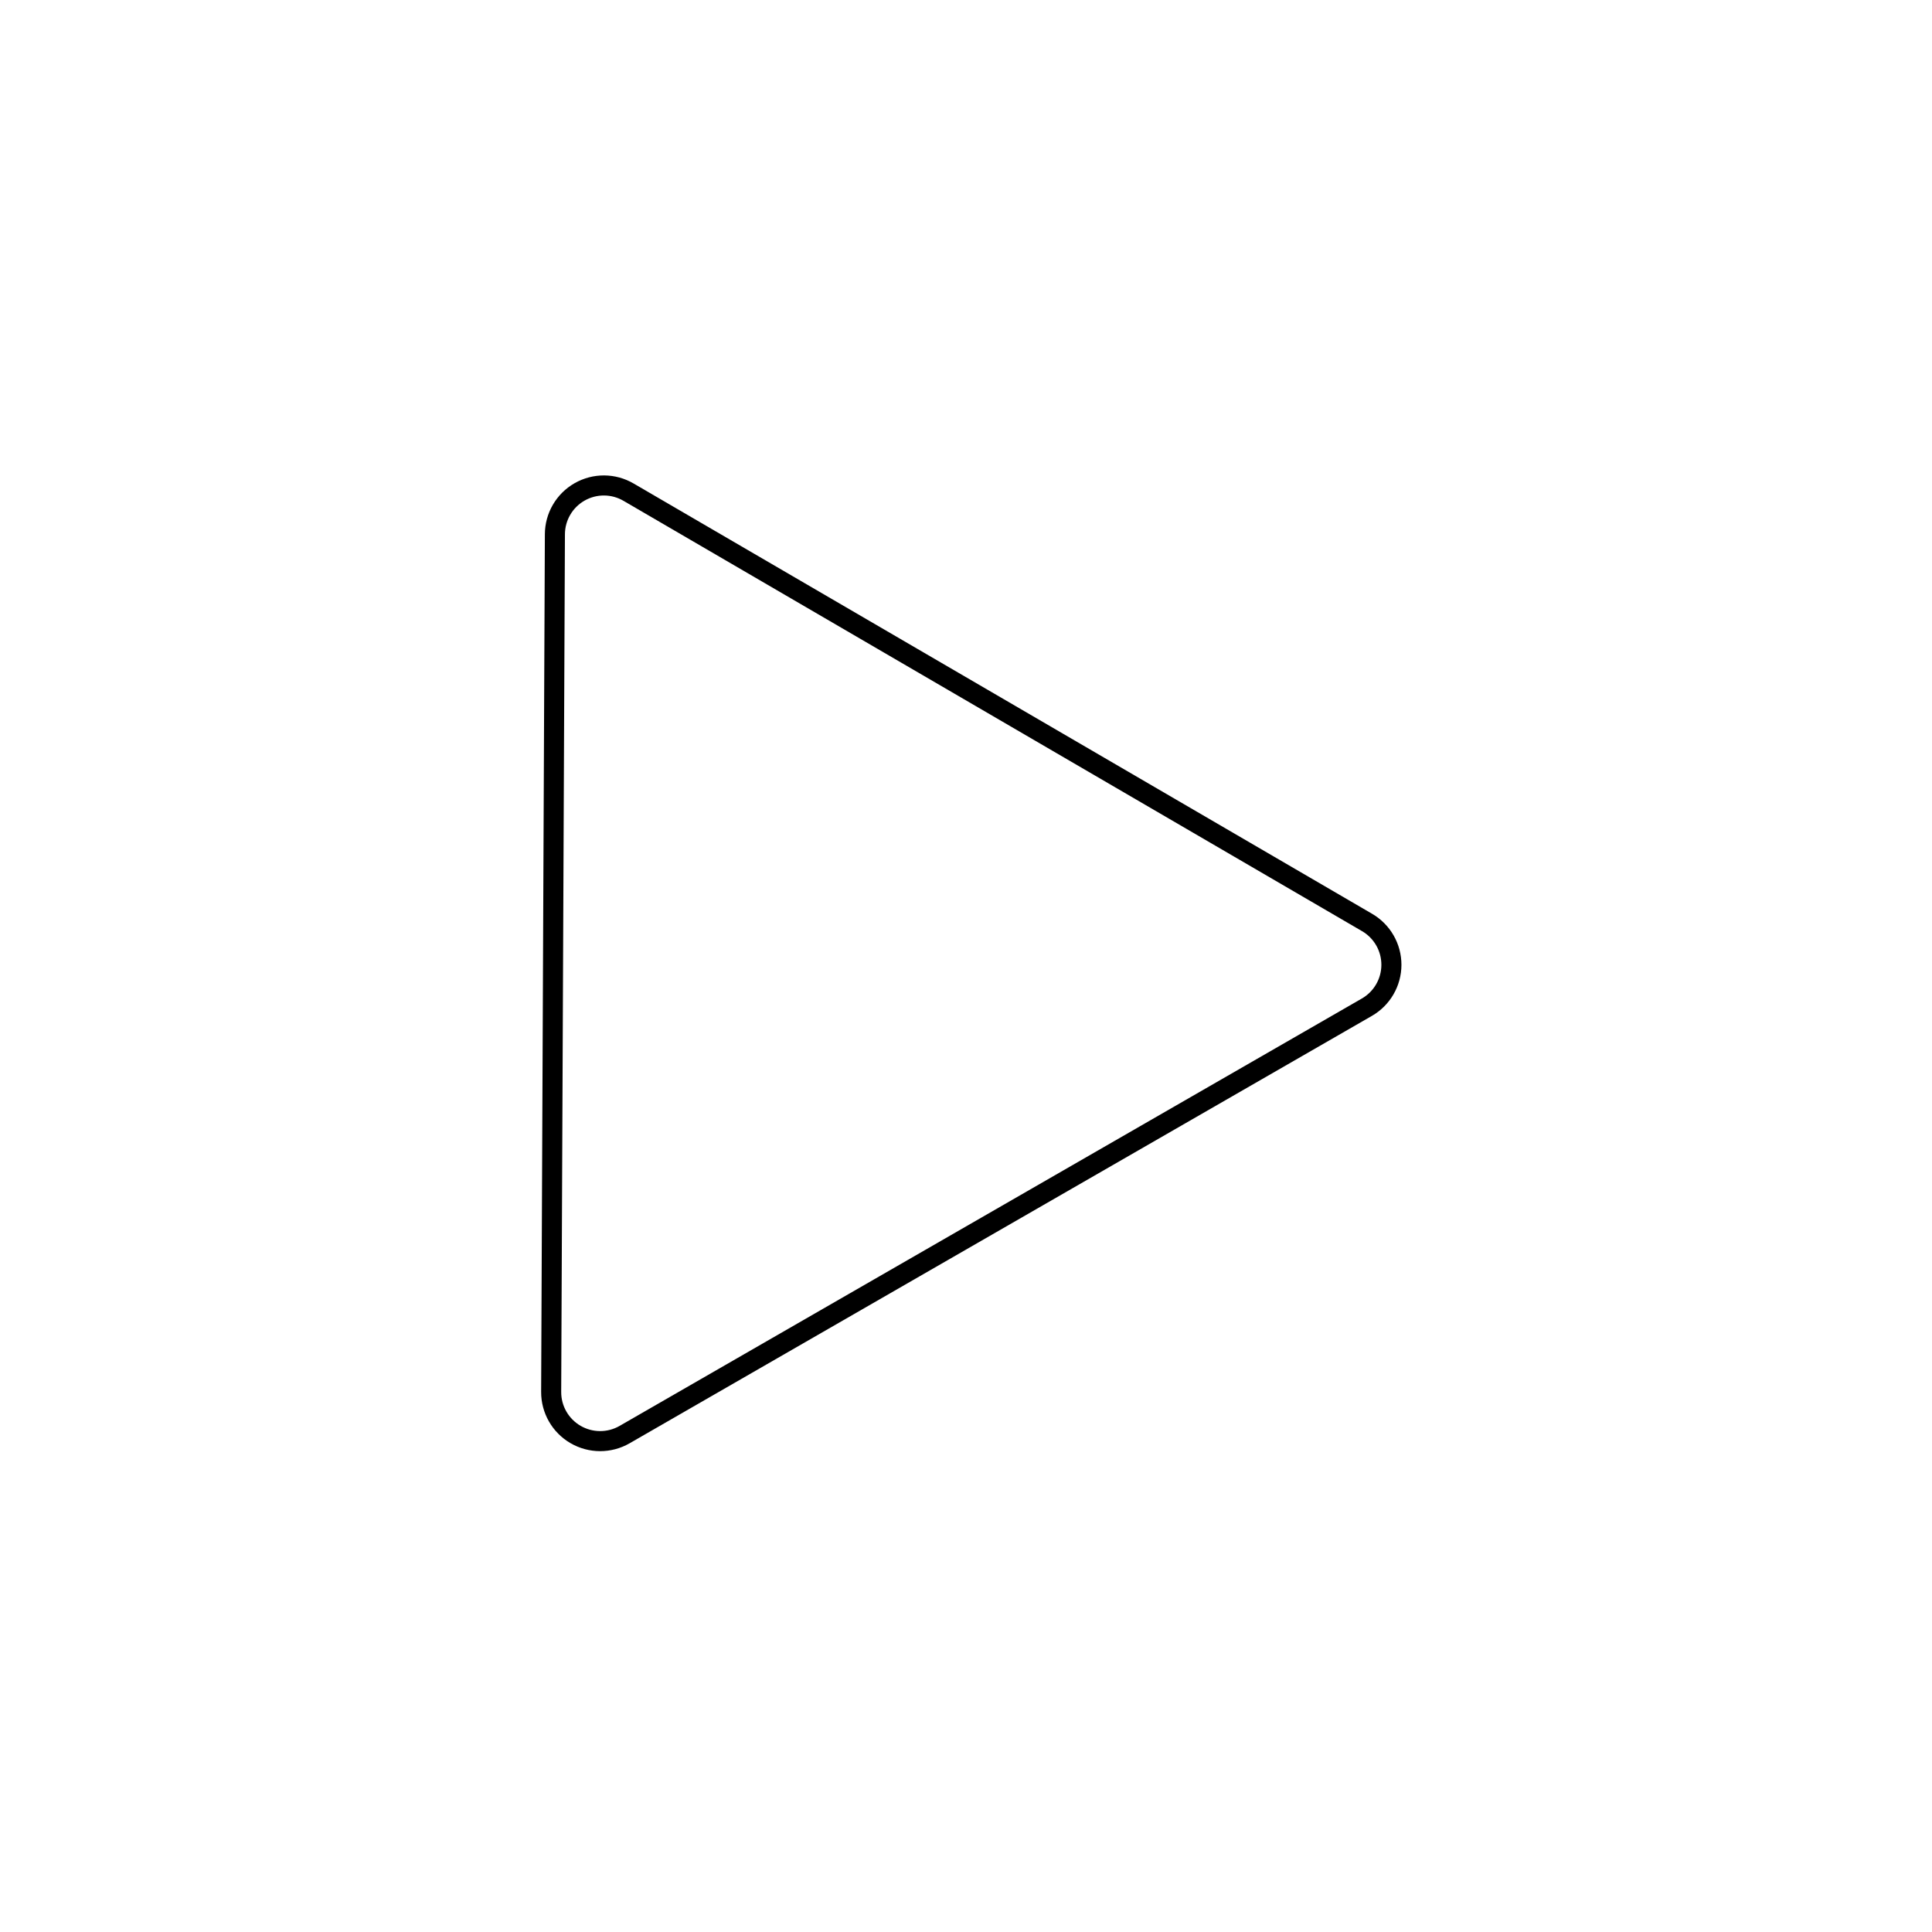
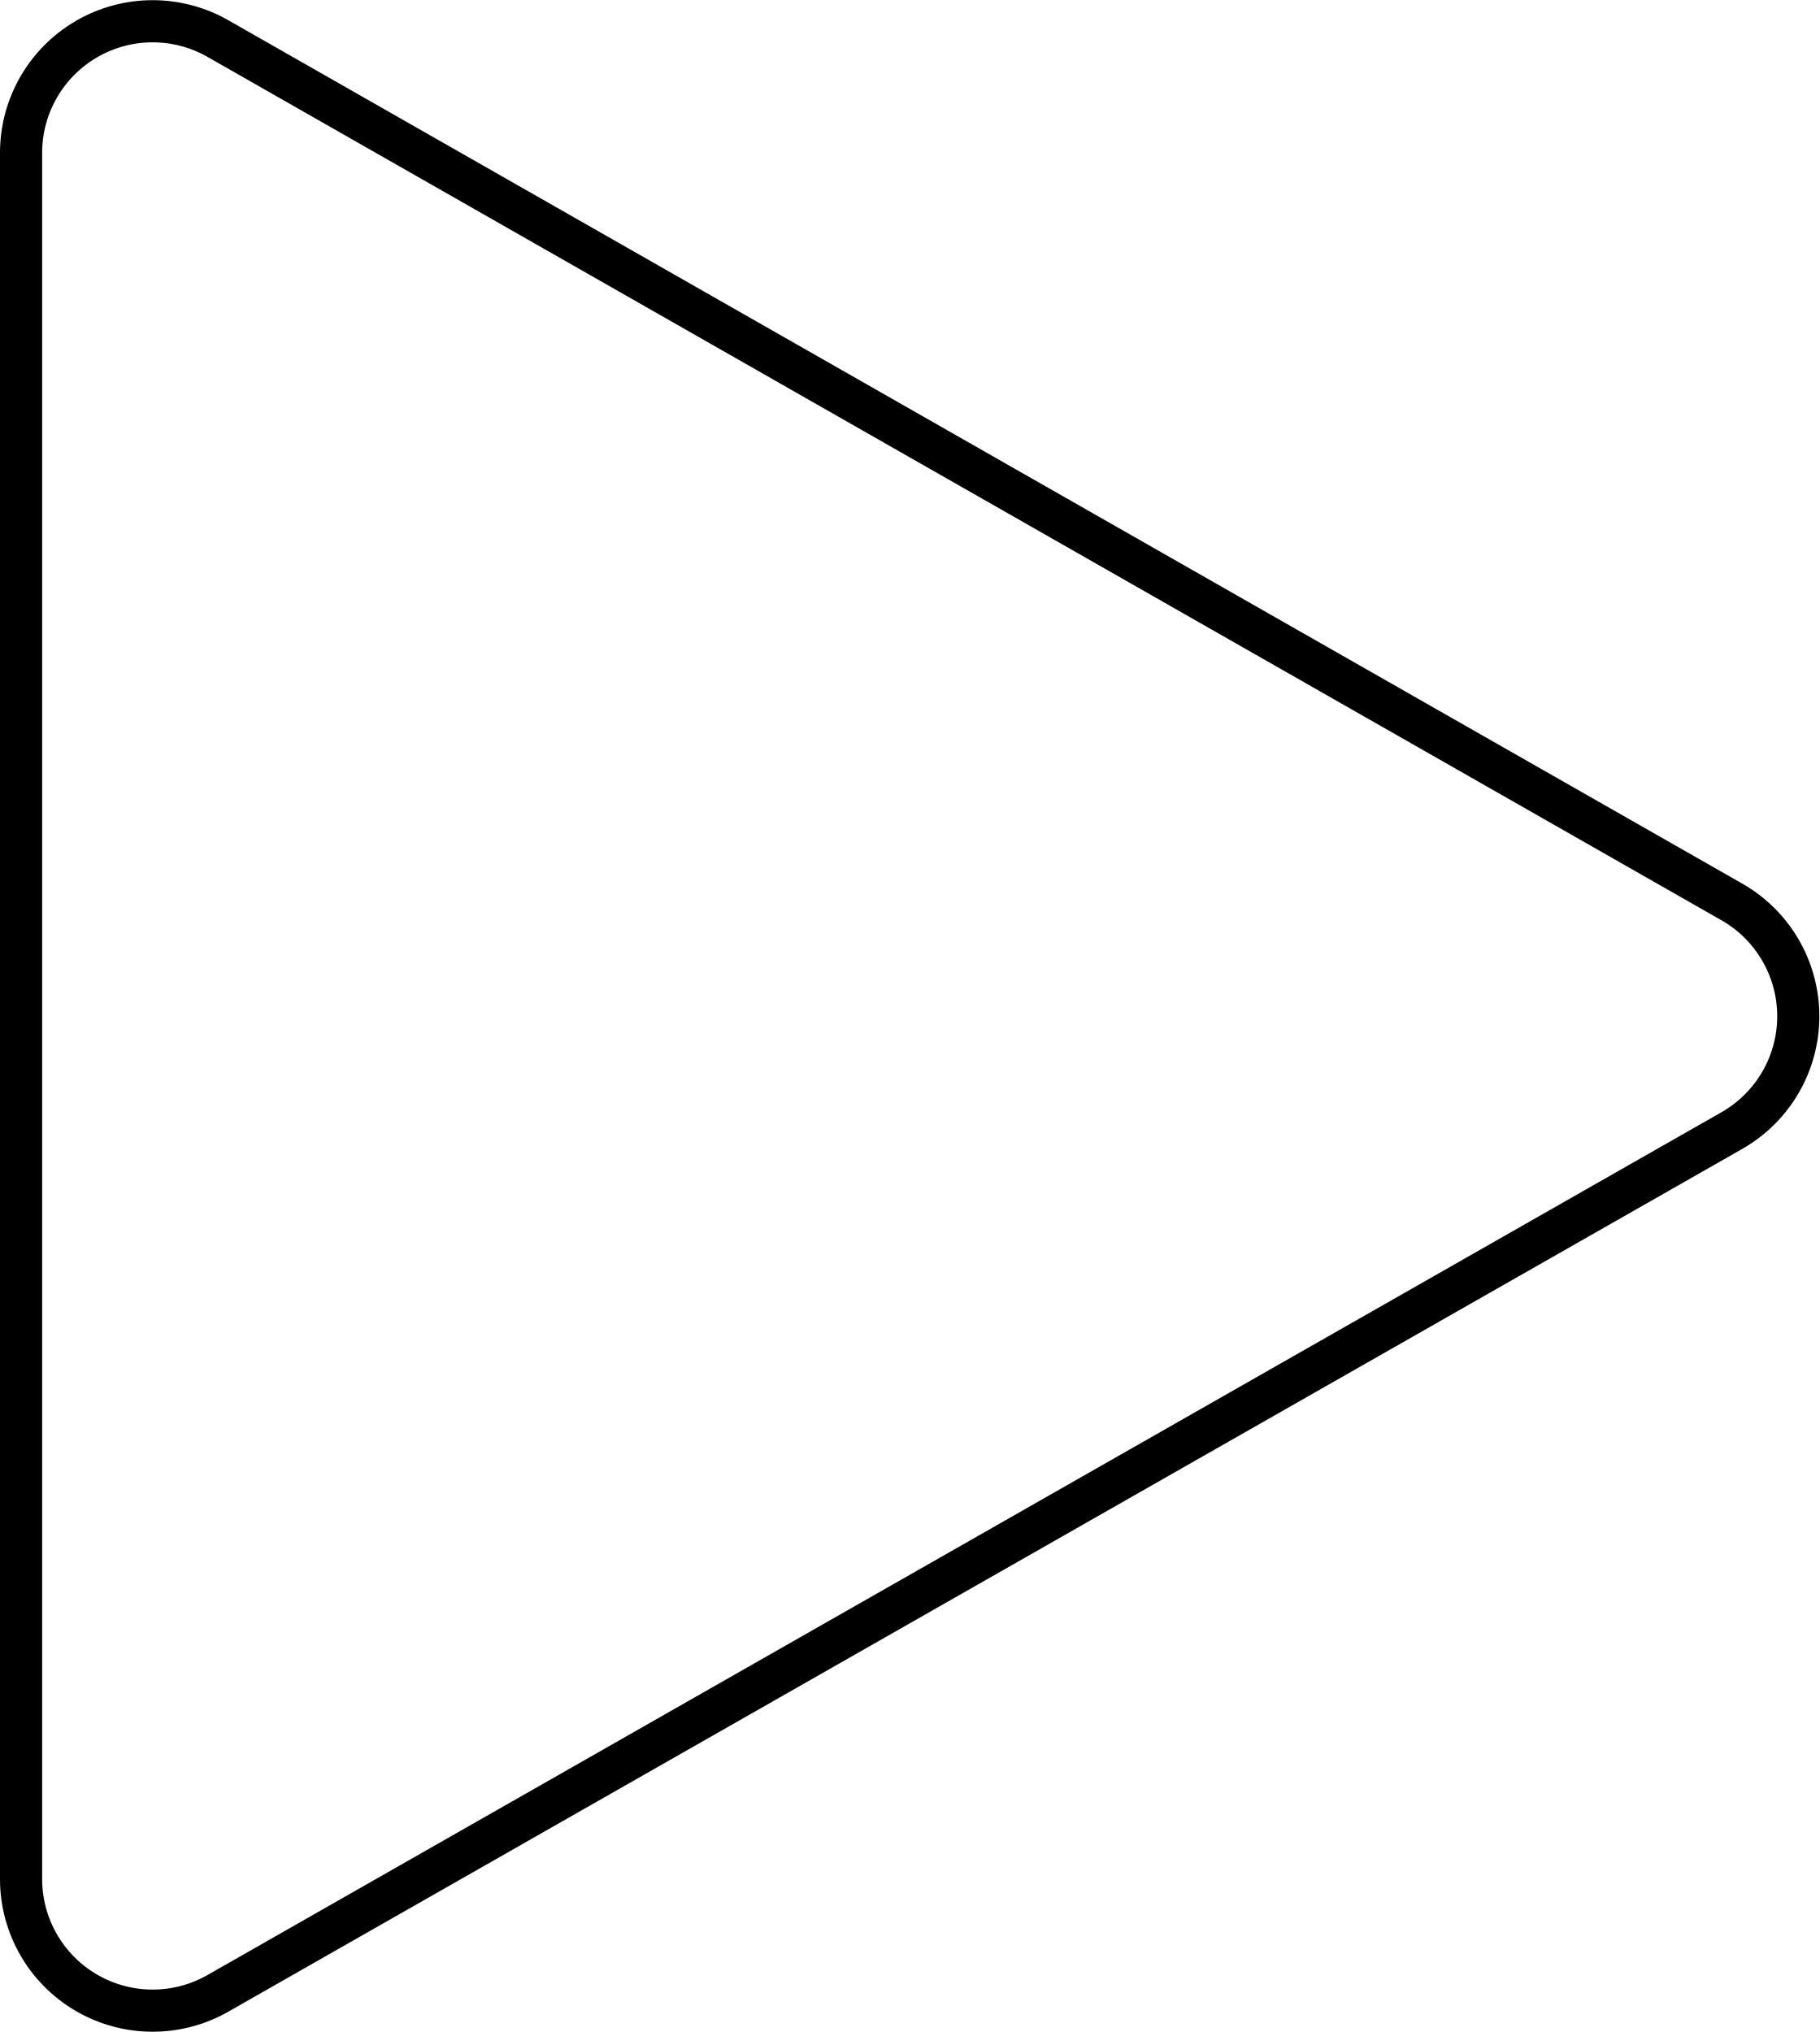
- <svg xmlns="http://www.w3.org/2000/svg" id="Слой_1" data-name="Слой 1" viewBox="0 0 481.52 481.52">
+ <svg xmlns="http://www.w3.org/2000/svg" id="Слой_1" data-name="Слой 1" viewBox="0 0 215.82 241.06">
  <defs>
    <style>.cls-1{fill:none;stroke:#000;stroke-miterlimit:10;stroke-width:5px;}</style>
  </defs>
-   <path class="cls-1" d="M156.67,122.67,340.72,229.91a12.2,12.2,0,0,1-.05,21.12l-185,106.52a12.21,12.21,0,0,1-18.3-10.63l.93-213.76A12.2,12.2,0,0,1,156.67,122.67Z" />
+   <path class="cls-1" d="M2.5,222.92V18.13A15.61,15.61,0,0,1,25.84,4.57L205.44,107a15.61,15.61,0,0,1,0,27.12L25.84,236.48A15.61,15.61,0,0,1,2.5,222.92Z" />
</svg>
